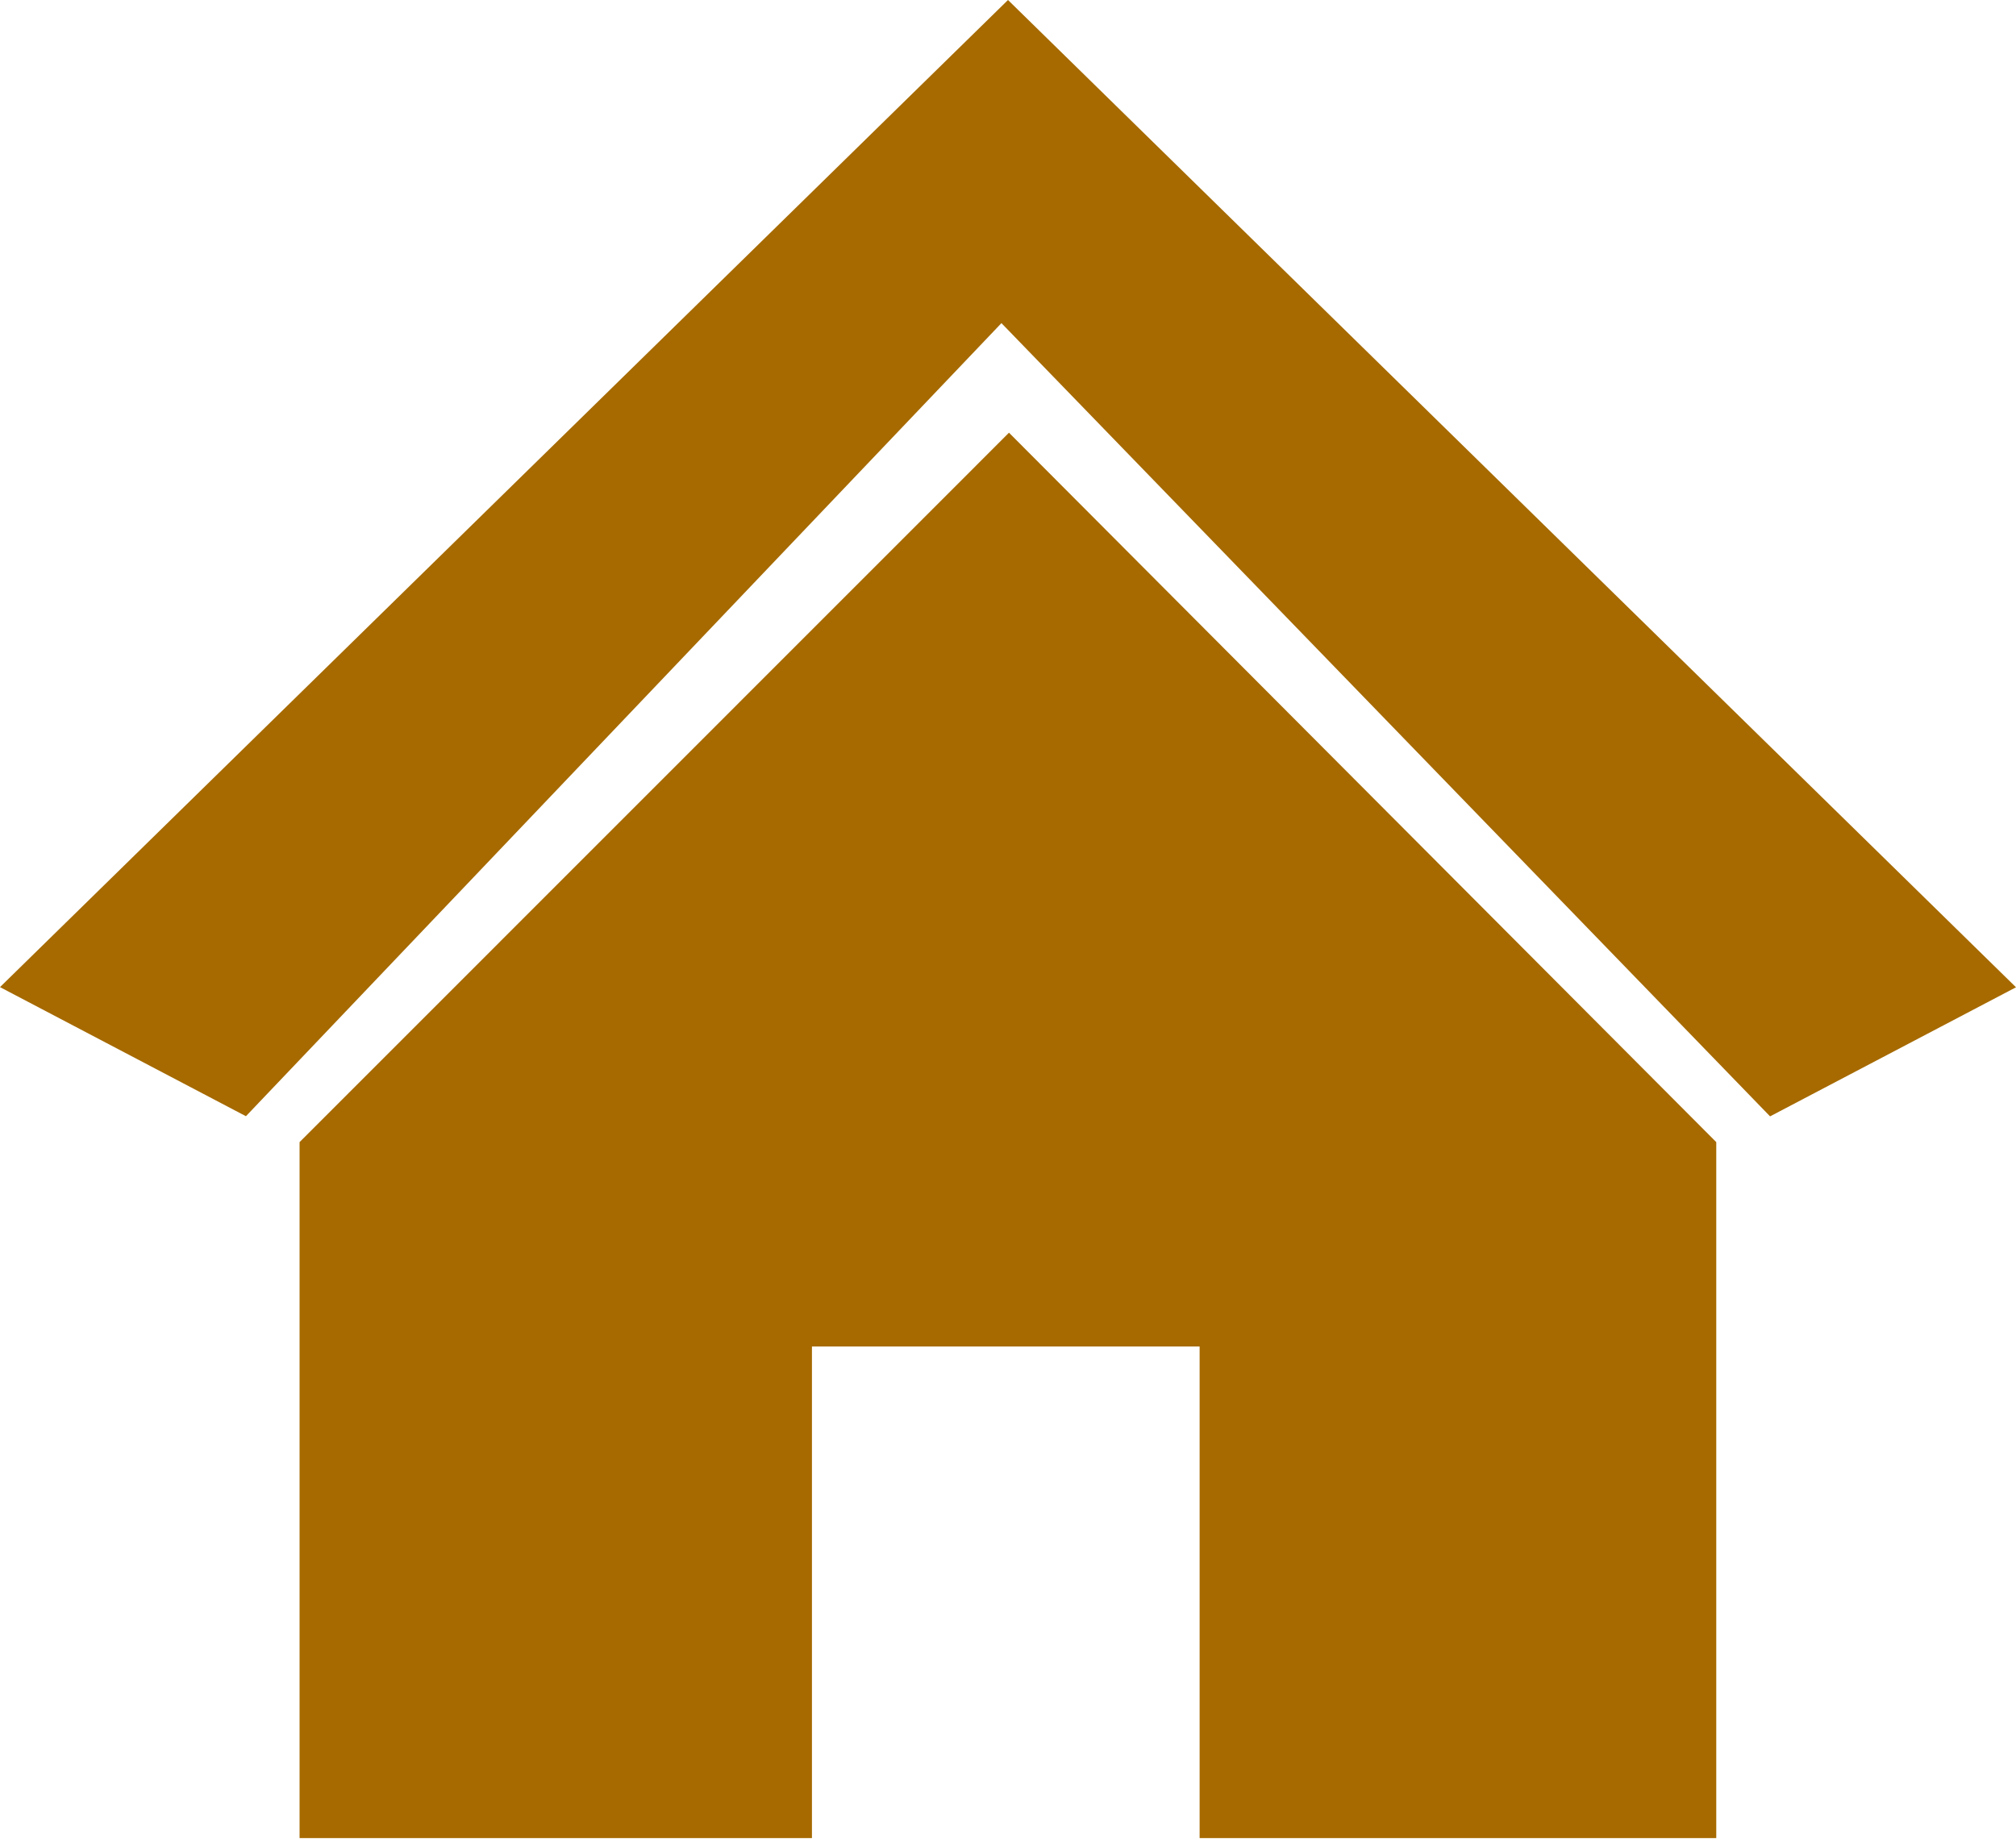
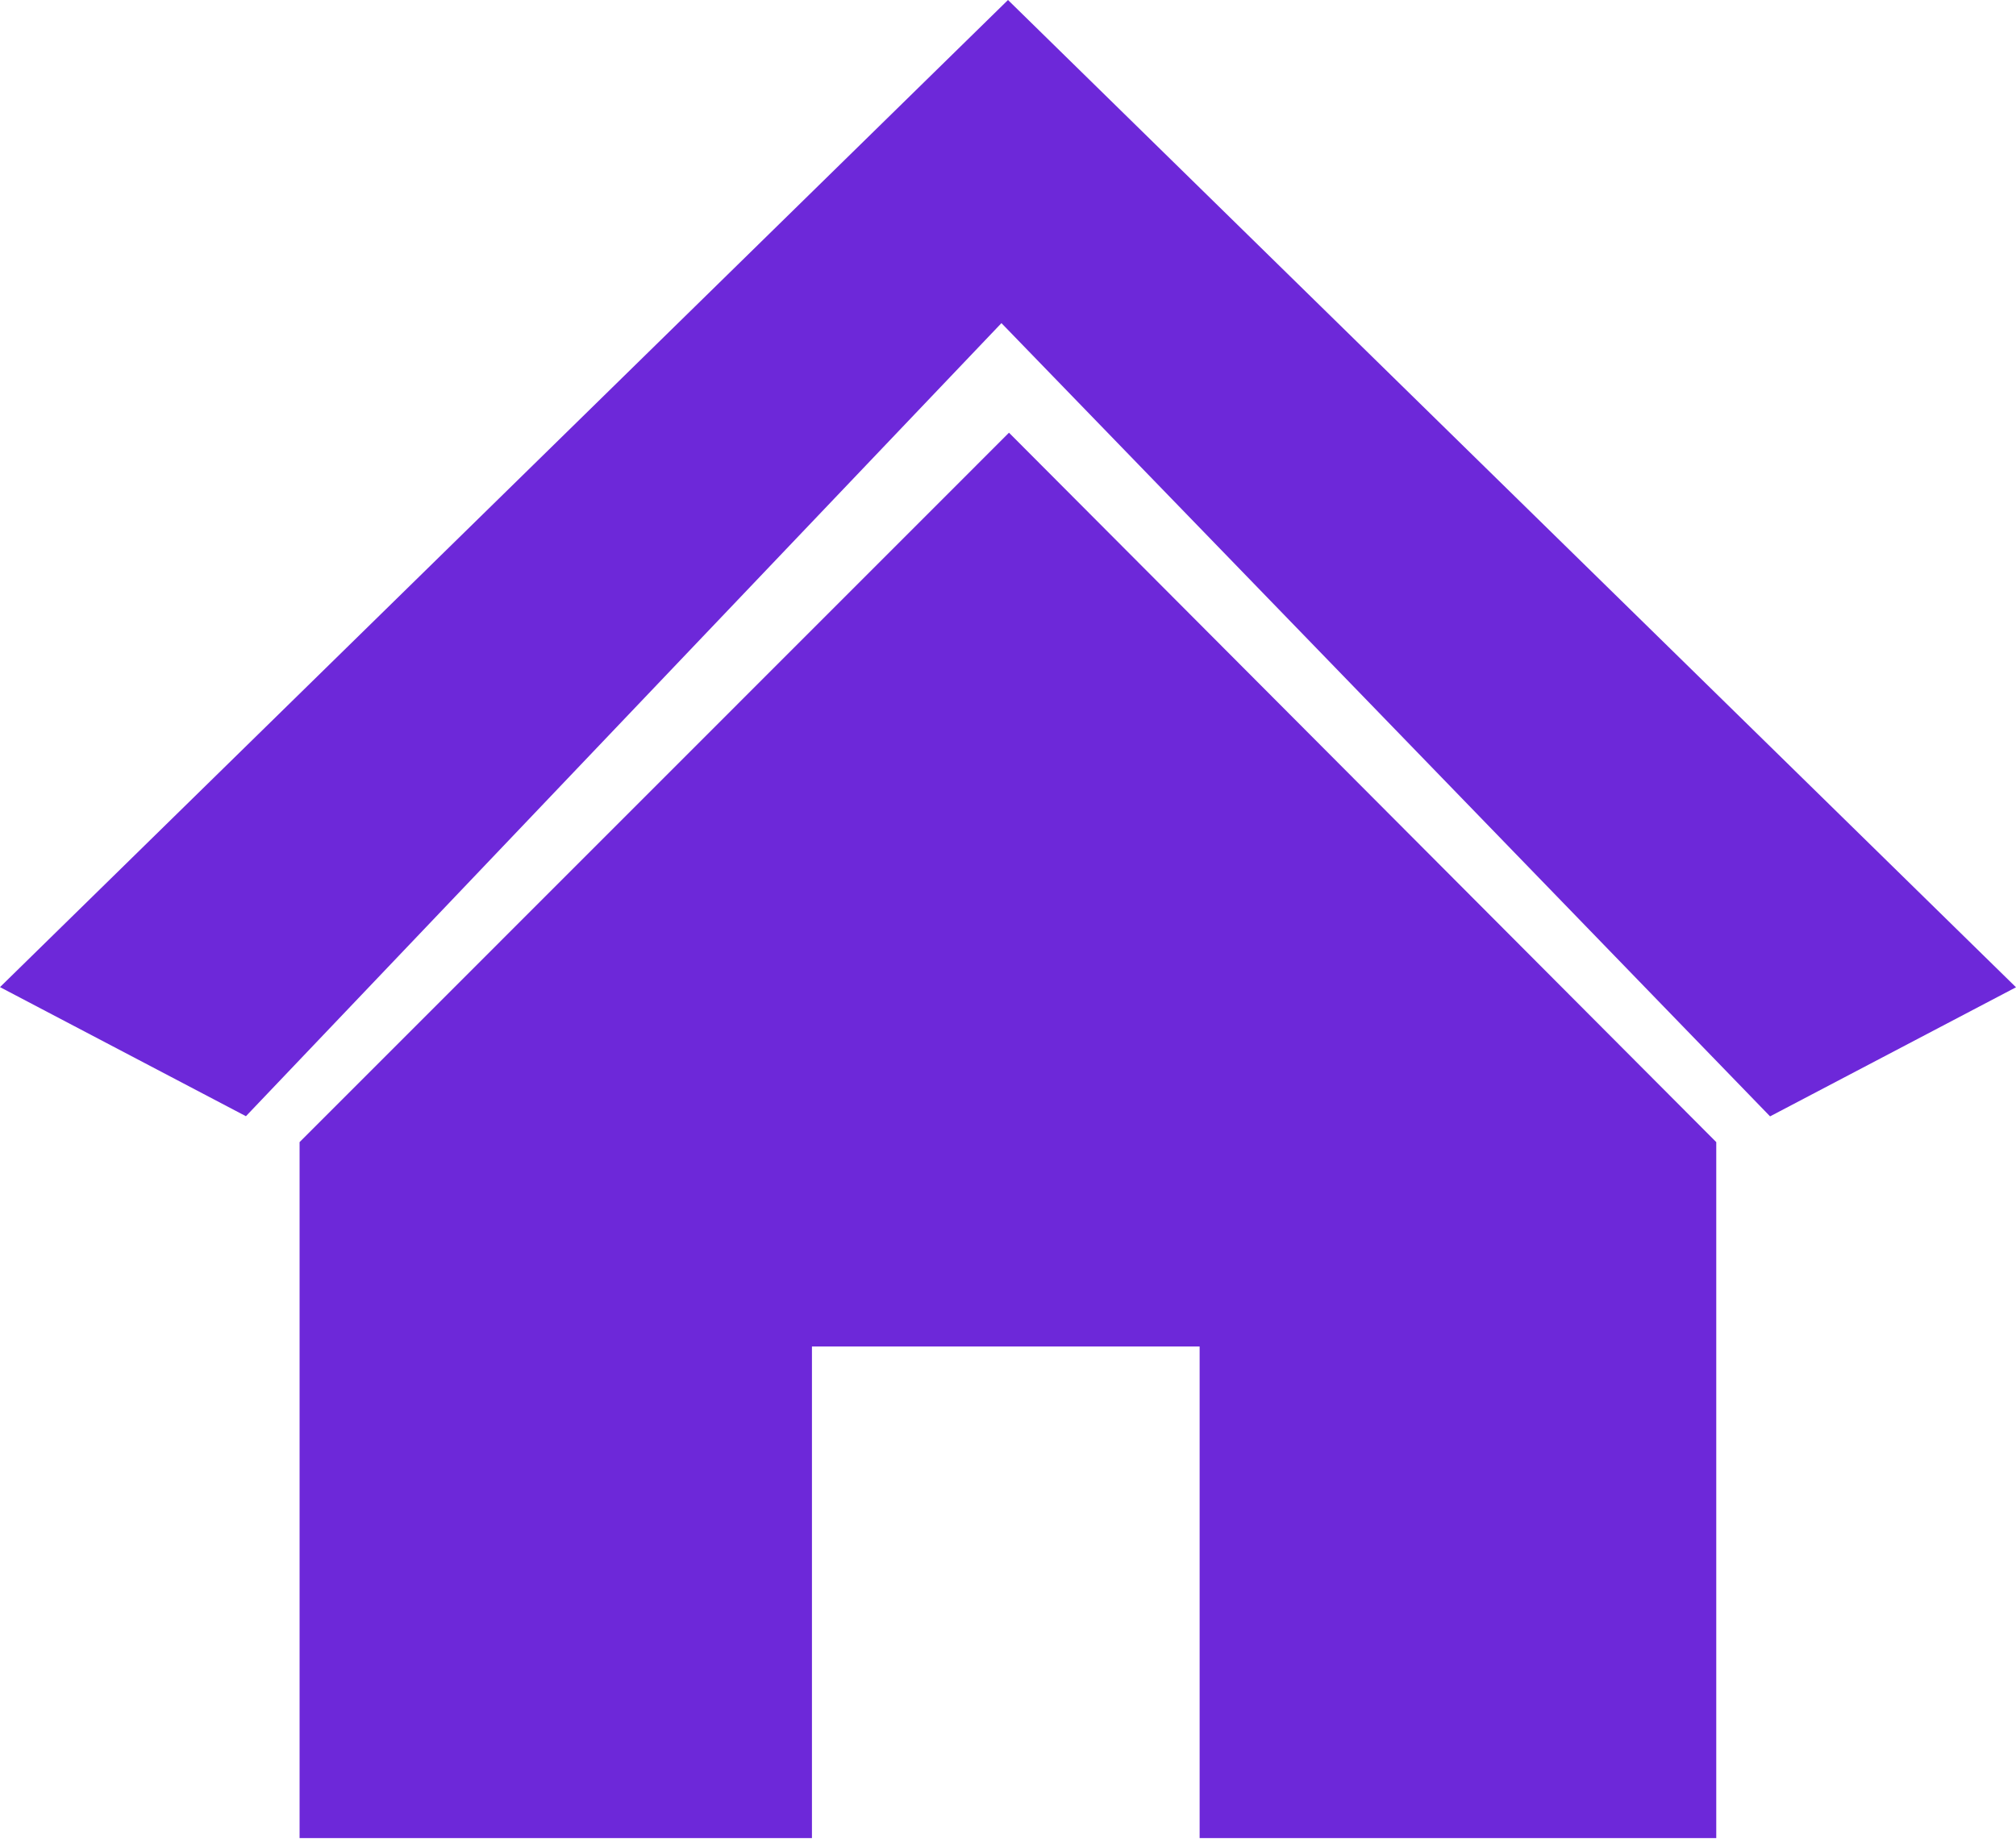
<svg xmlns="http://www.w3.org/2000/svg" version="1.1" id="Layer_1" x="0px" y="0px" viewBox="0 0 122.88 112.07" style="enable-background:new 0 0 122.88 112.07" xml:space="preserve">
-   <style type="text/css">.st0{fill:#A66A00;fill-rule:evenodd;clip-rule:evenodd;}</style>
+   <style type="text/css">.st0{fill:#6D28D9;fill-rule:evenodd;clip-rule:evenodd;}</style>
  <g>
    <path class="st0" d="M61.44,0L0,60.18l14.99,7.87L61.04,19.7l46.85,48.36l14.99-7.87L61.44,0L61.44,0z M18.26,69.63L18.26,69.63 L61.5,26.38l43.11,43.25h0v0v42.43H73.12V82.09H49.49v29.97H18.26V69.63L18.26,69.63L18.26,69.63z" />
  </g>
</svg>
